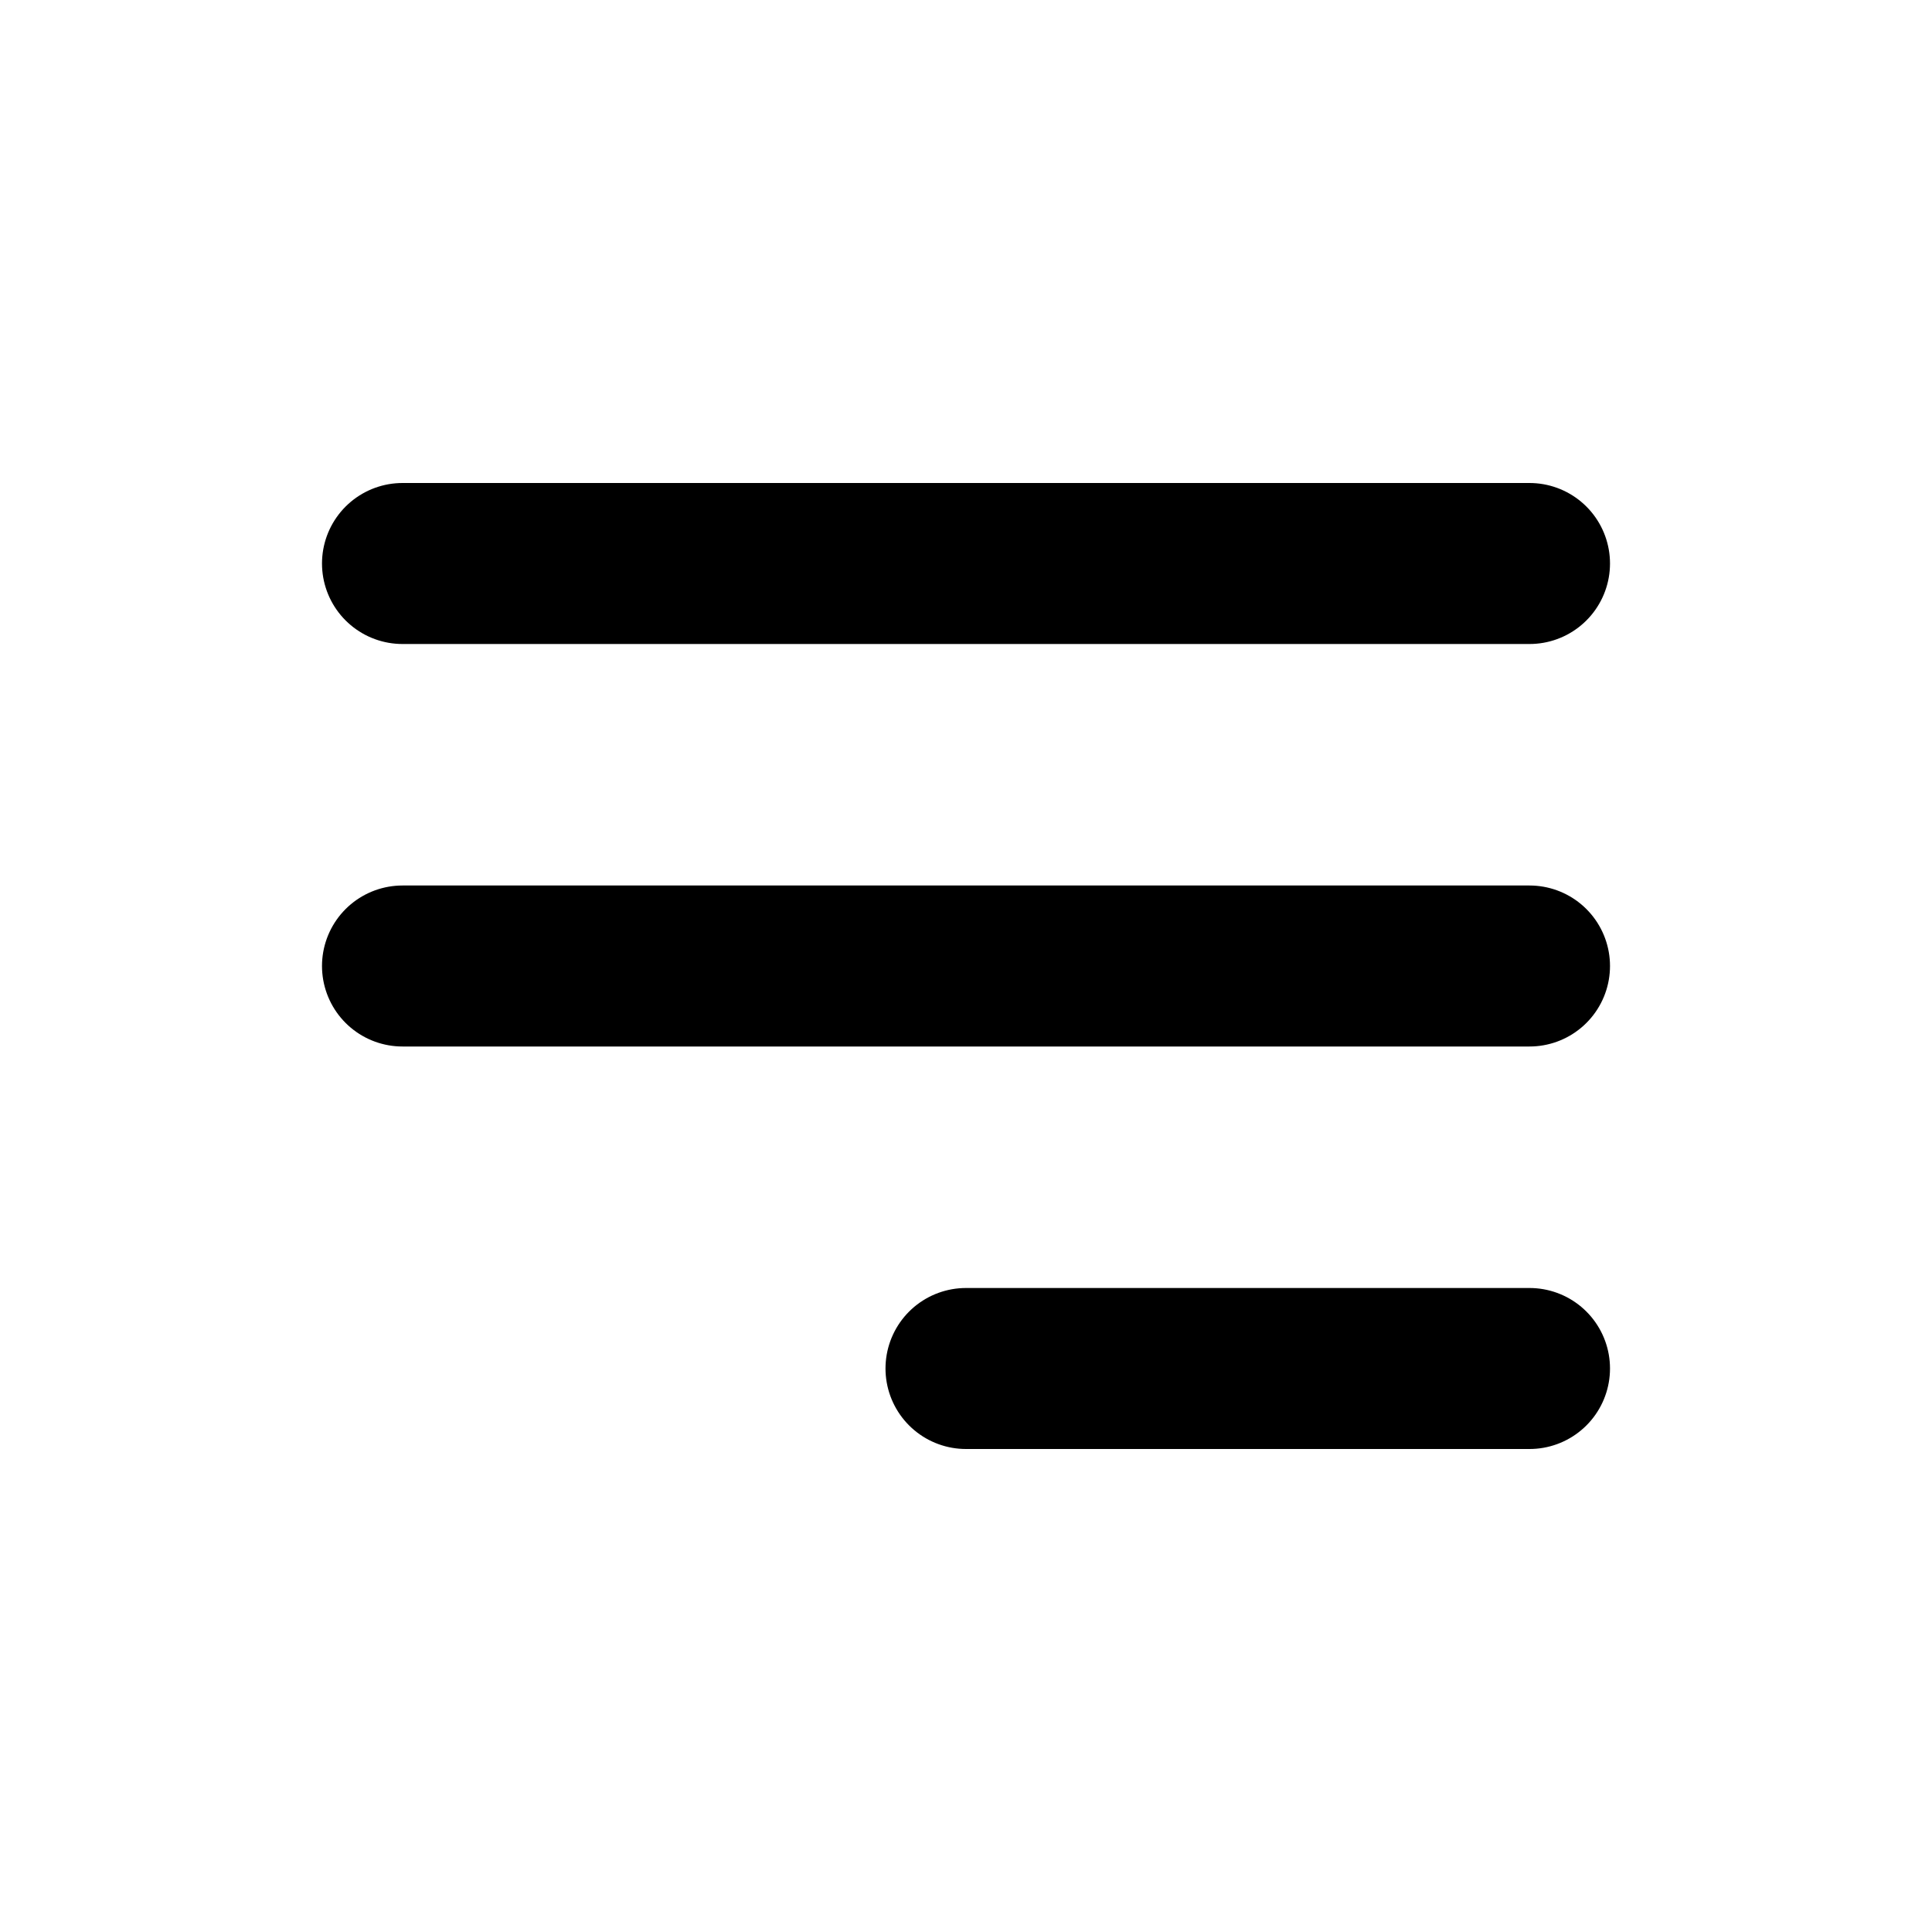
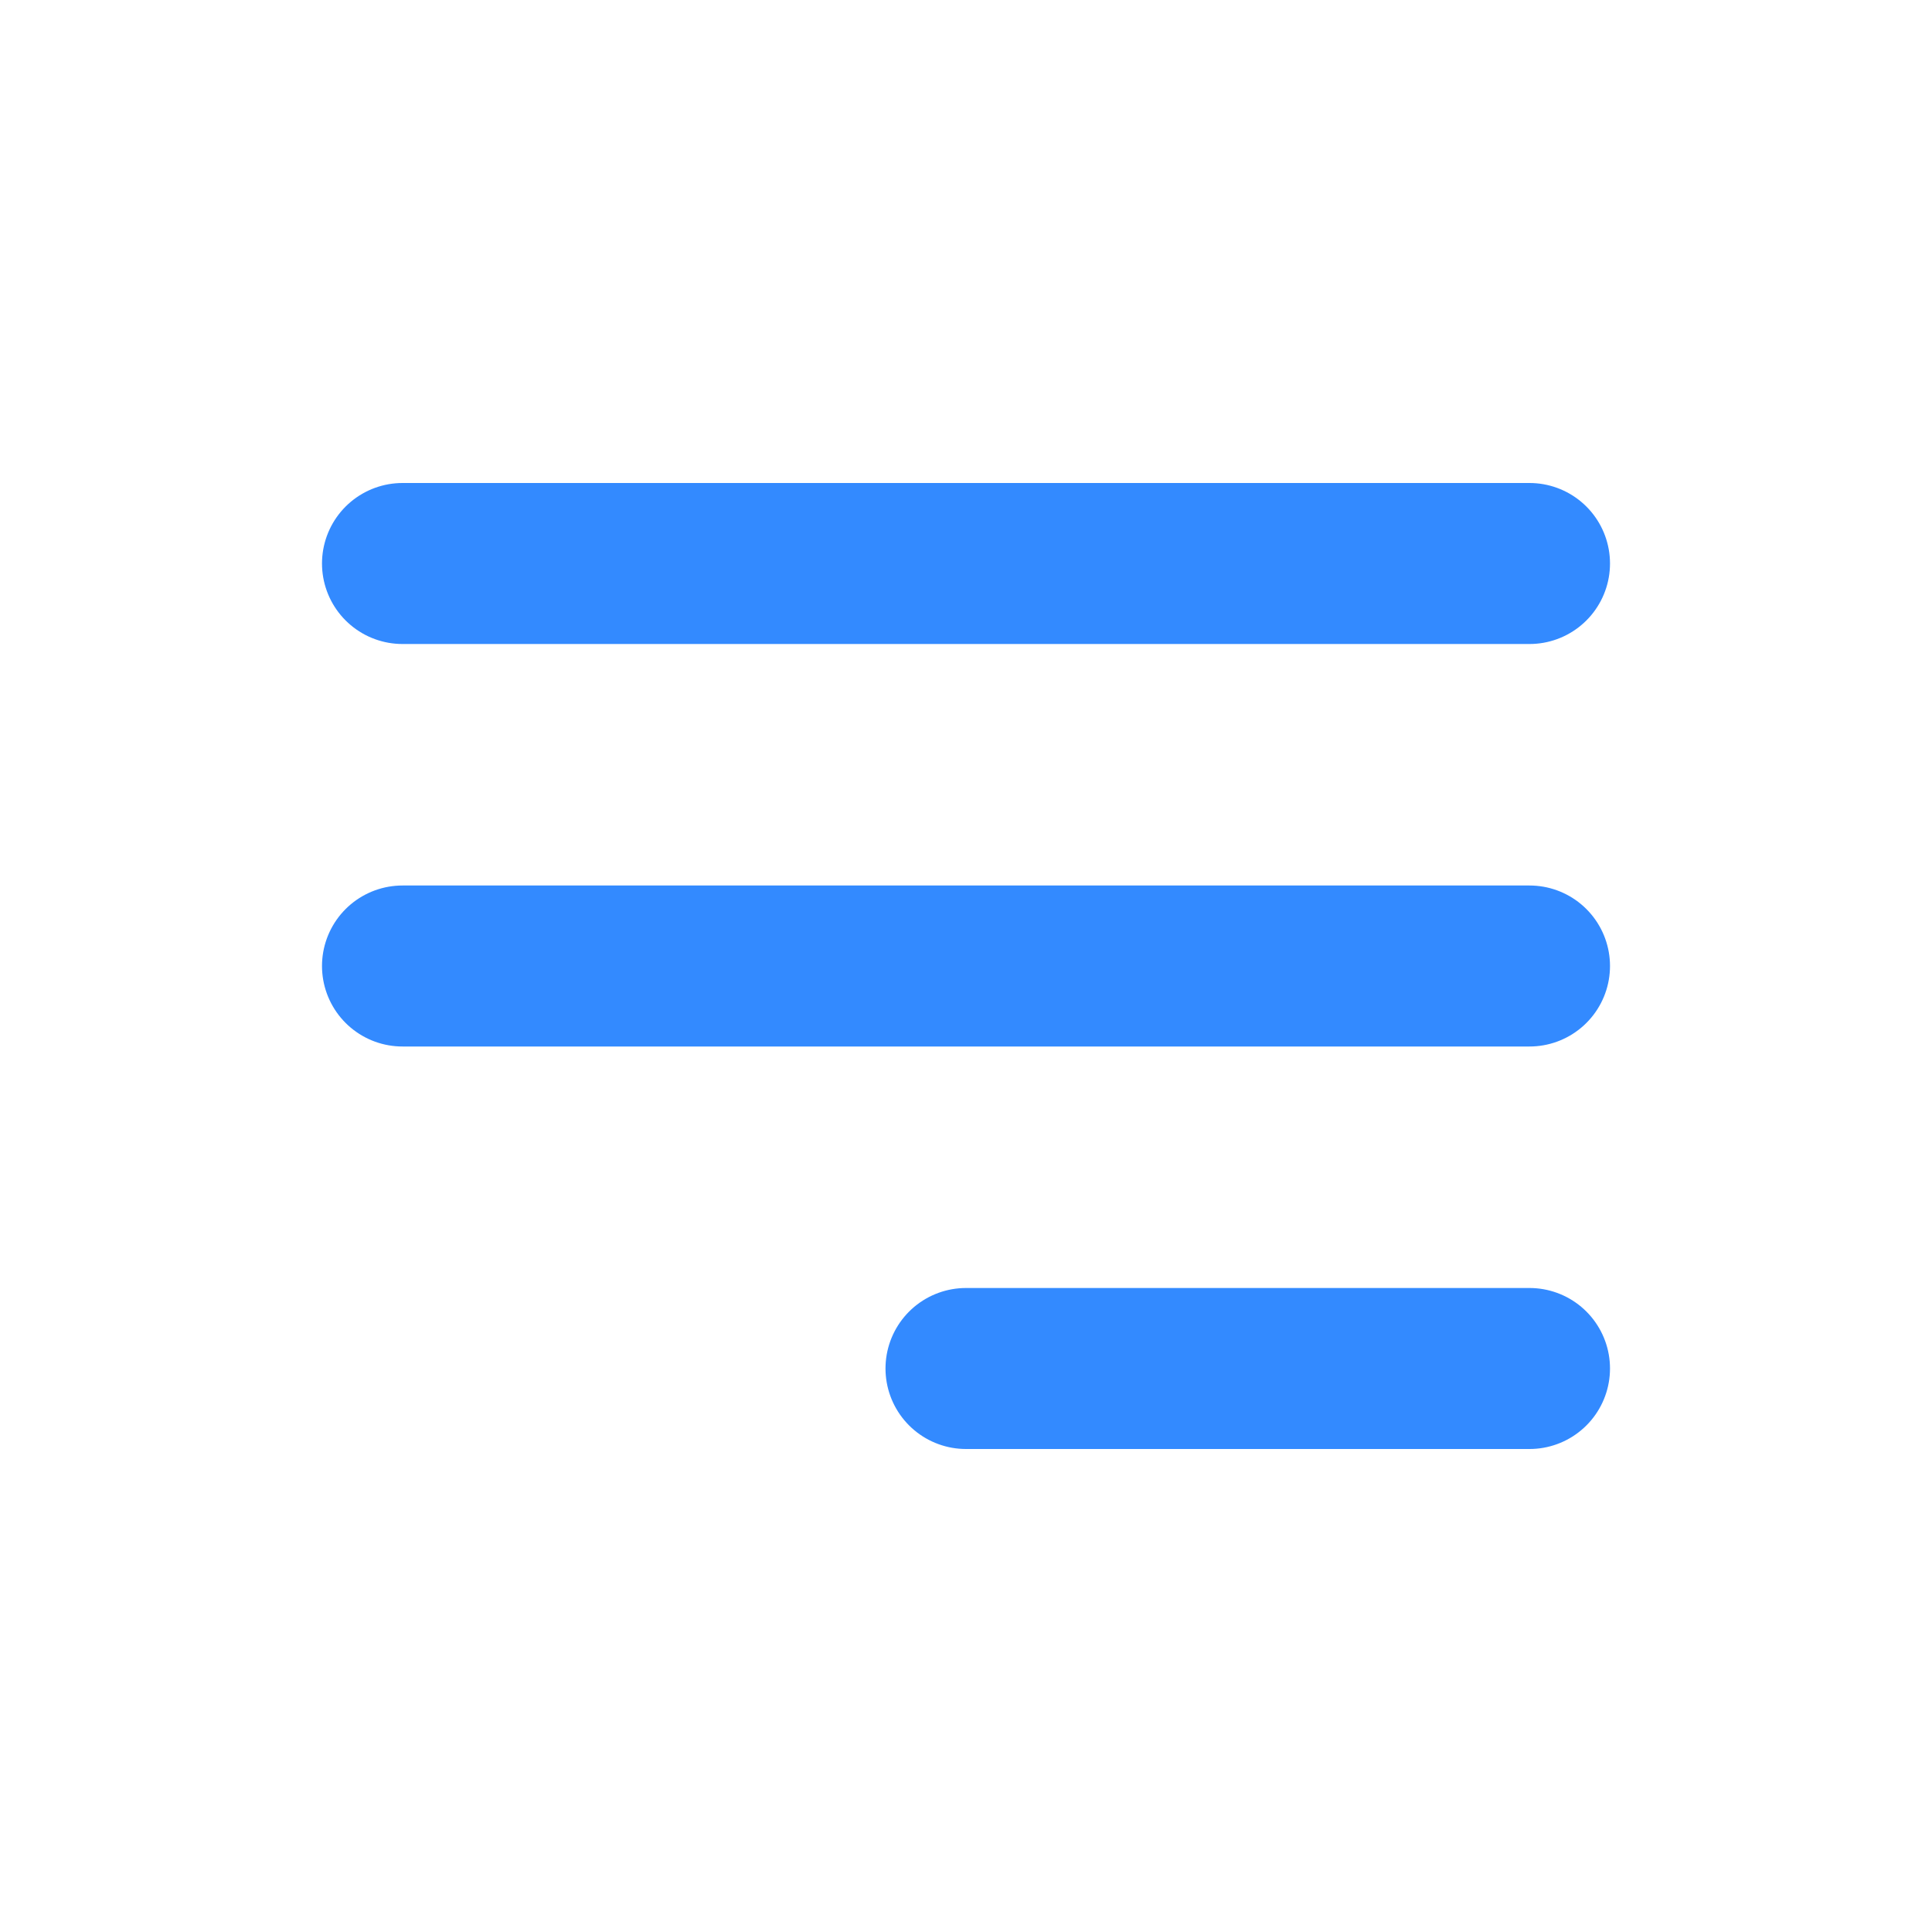
<svg xmlns="http://www.w3.org/2000/svg" width="800px" height="800px" viewBox="0 0 24 24" fill="none">
  <g id="Menu / Menu_Alt_01">
-     <path id="Vector" d="M12 17H19M5 12H19M5 7H19" stroke="#000000" stroke-width="2" stroke-linecap="round" stroke-linejoin="round" />
+     <path id="Vector" d="M12 17H19M5 12H19M5 7H19" stroke="#338AFF" stroke-width="2" stroke-linecap="round" stroke-linejoin="round" />
  </g>
</svg>
